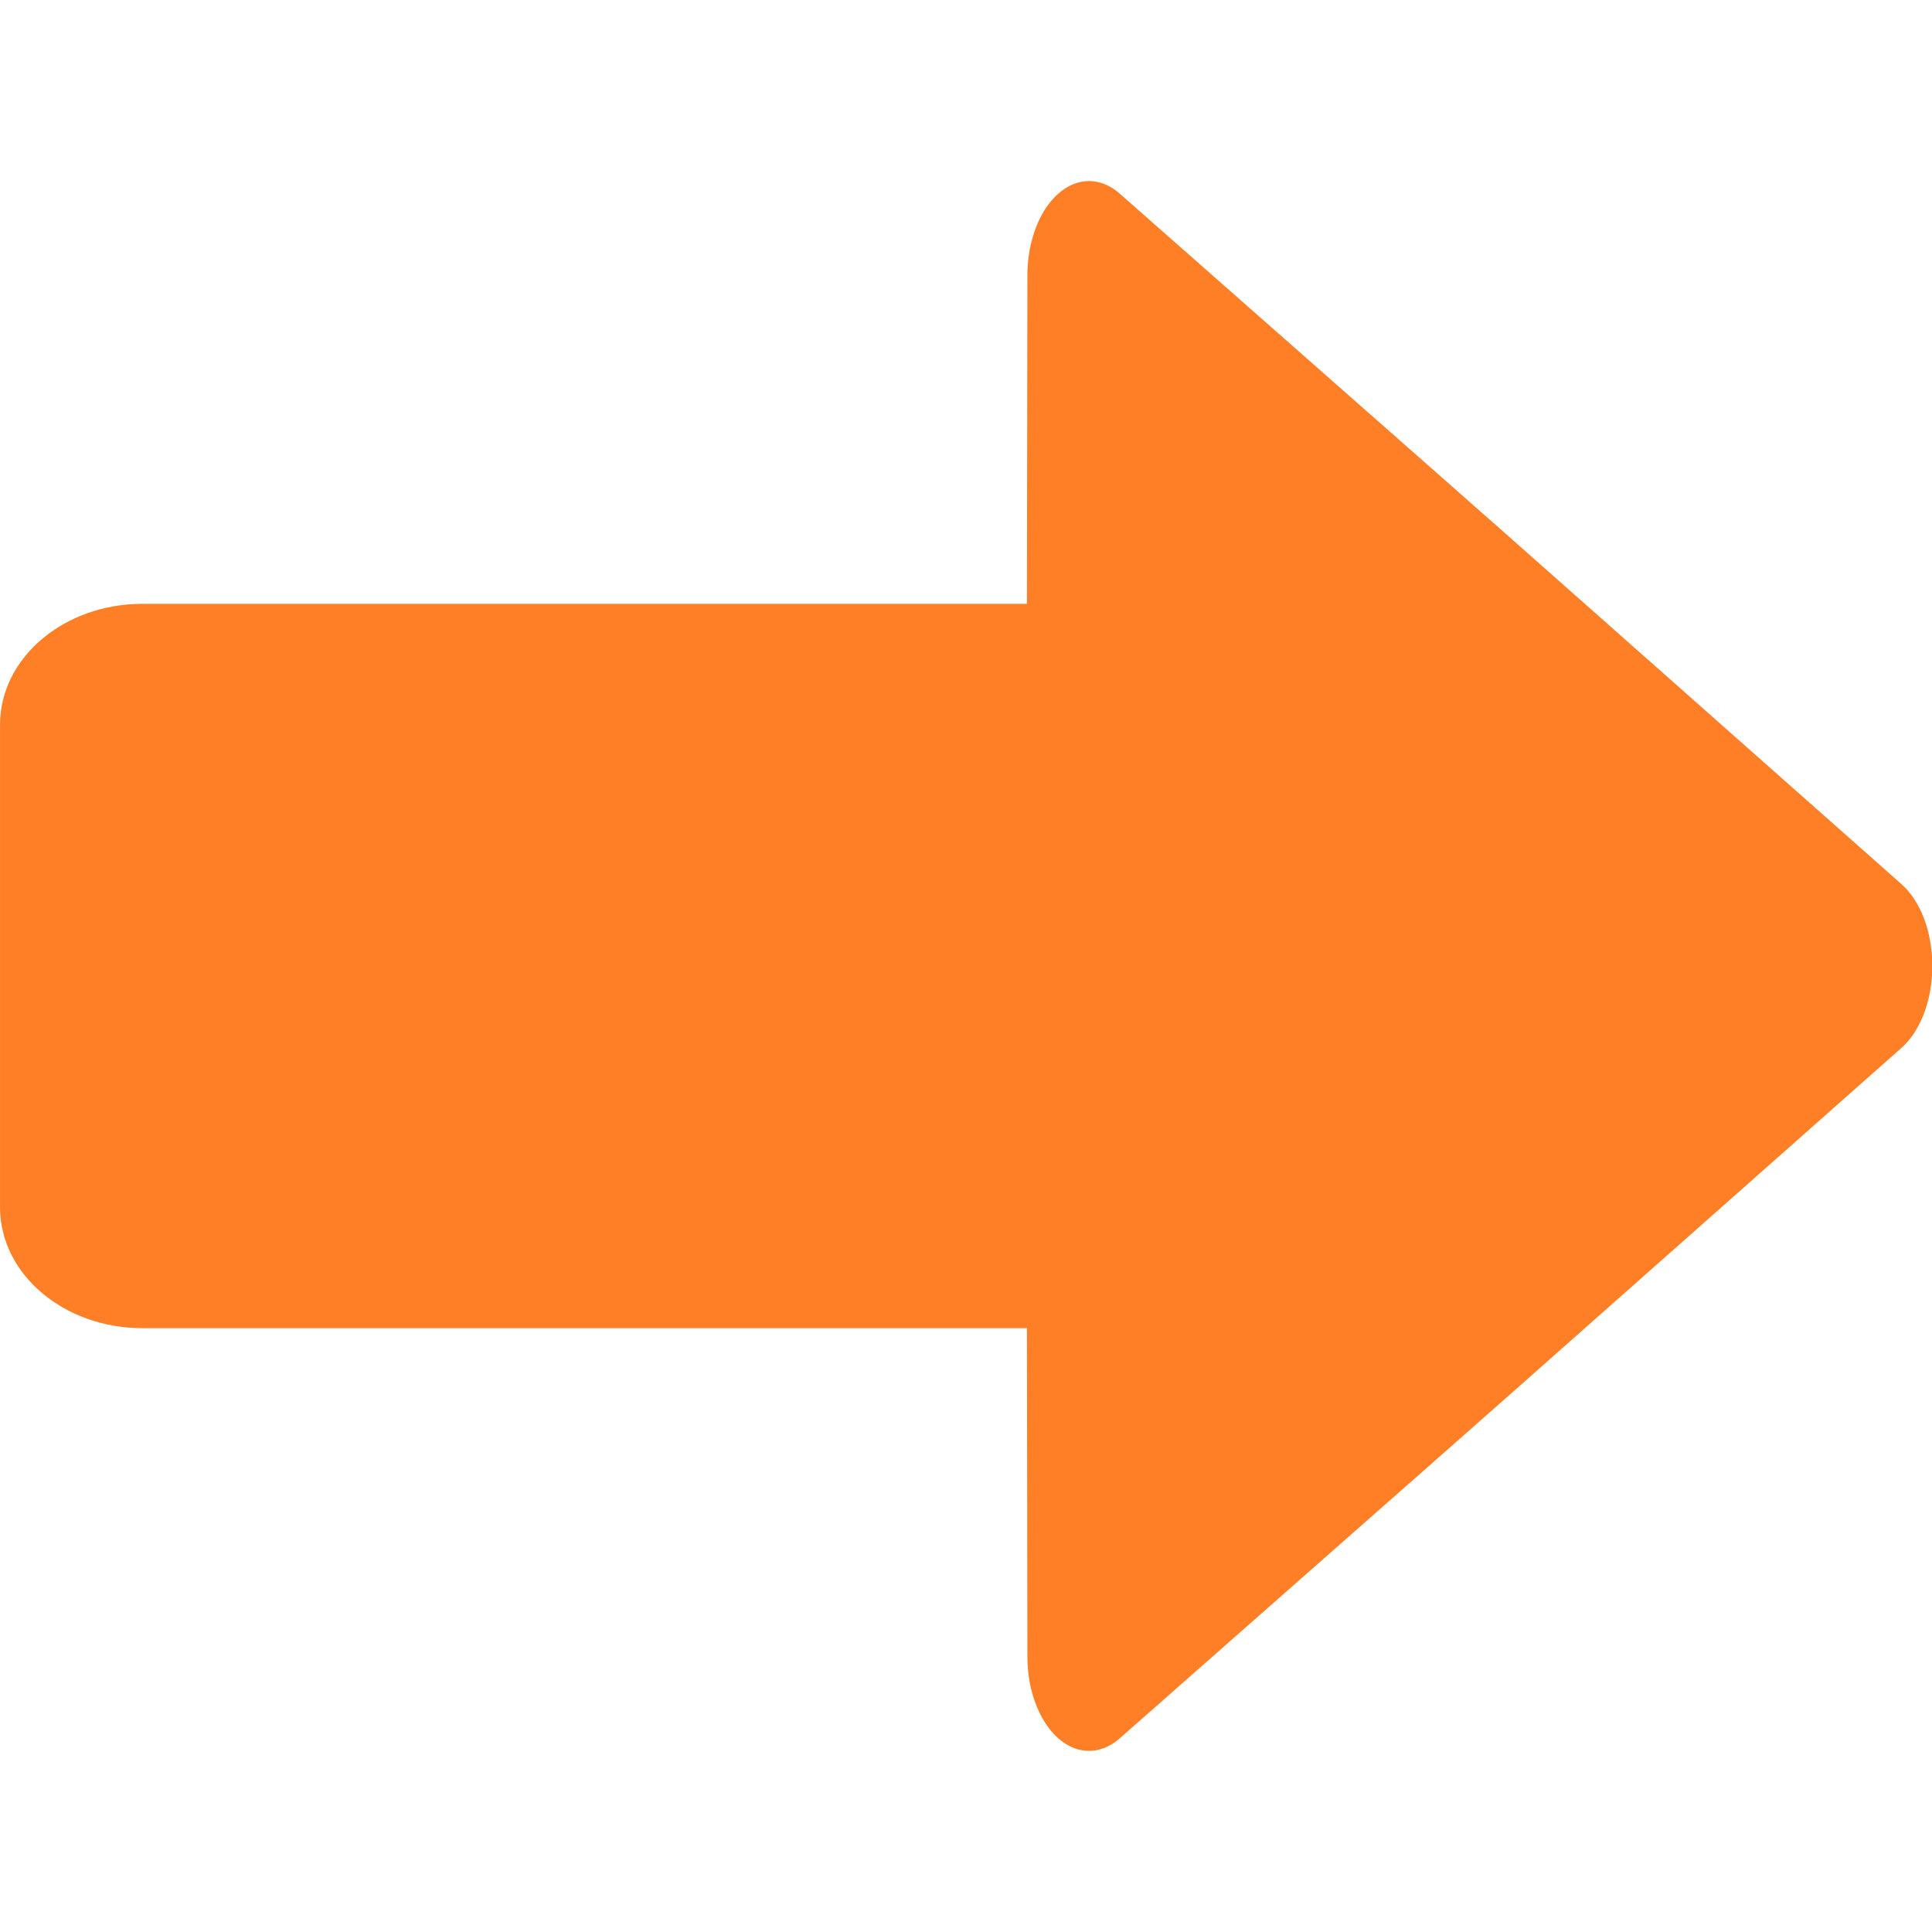
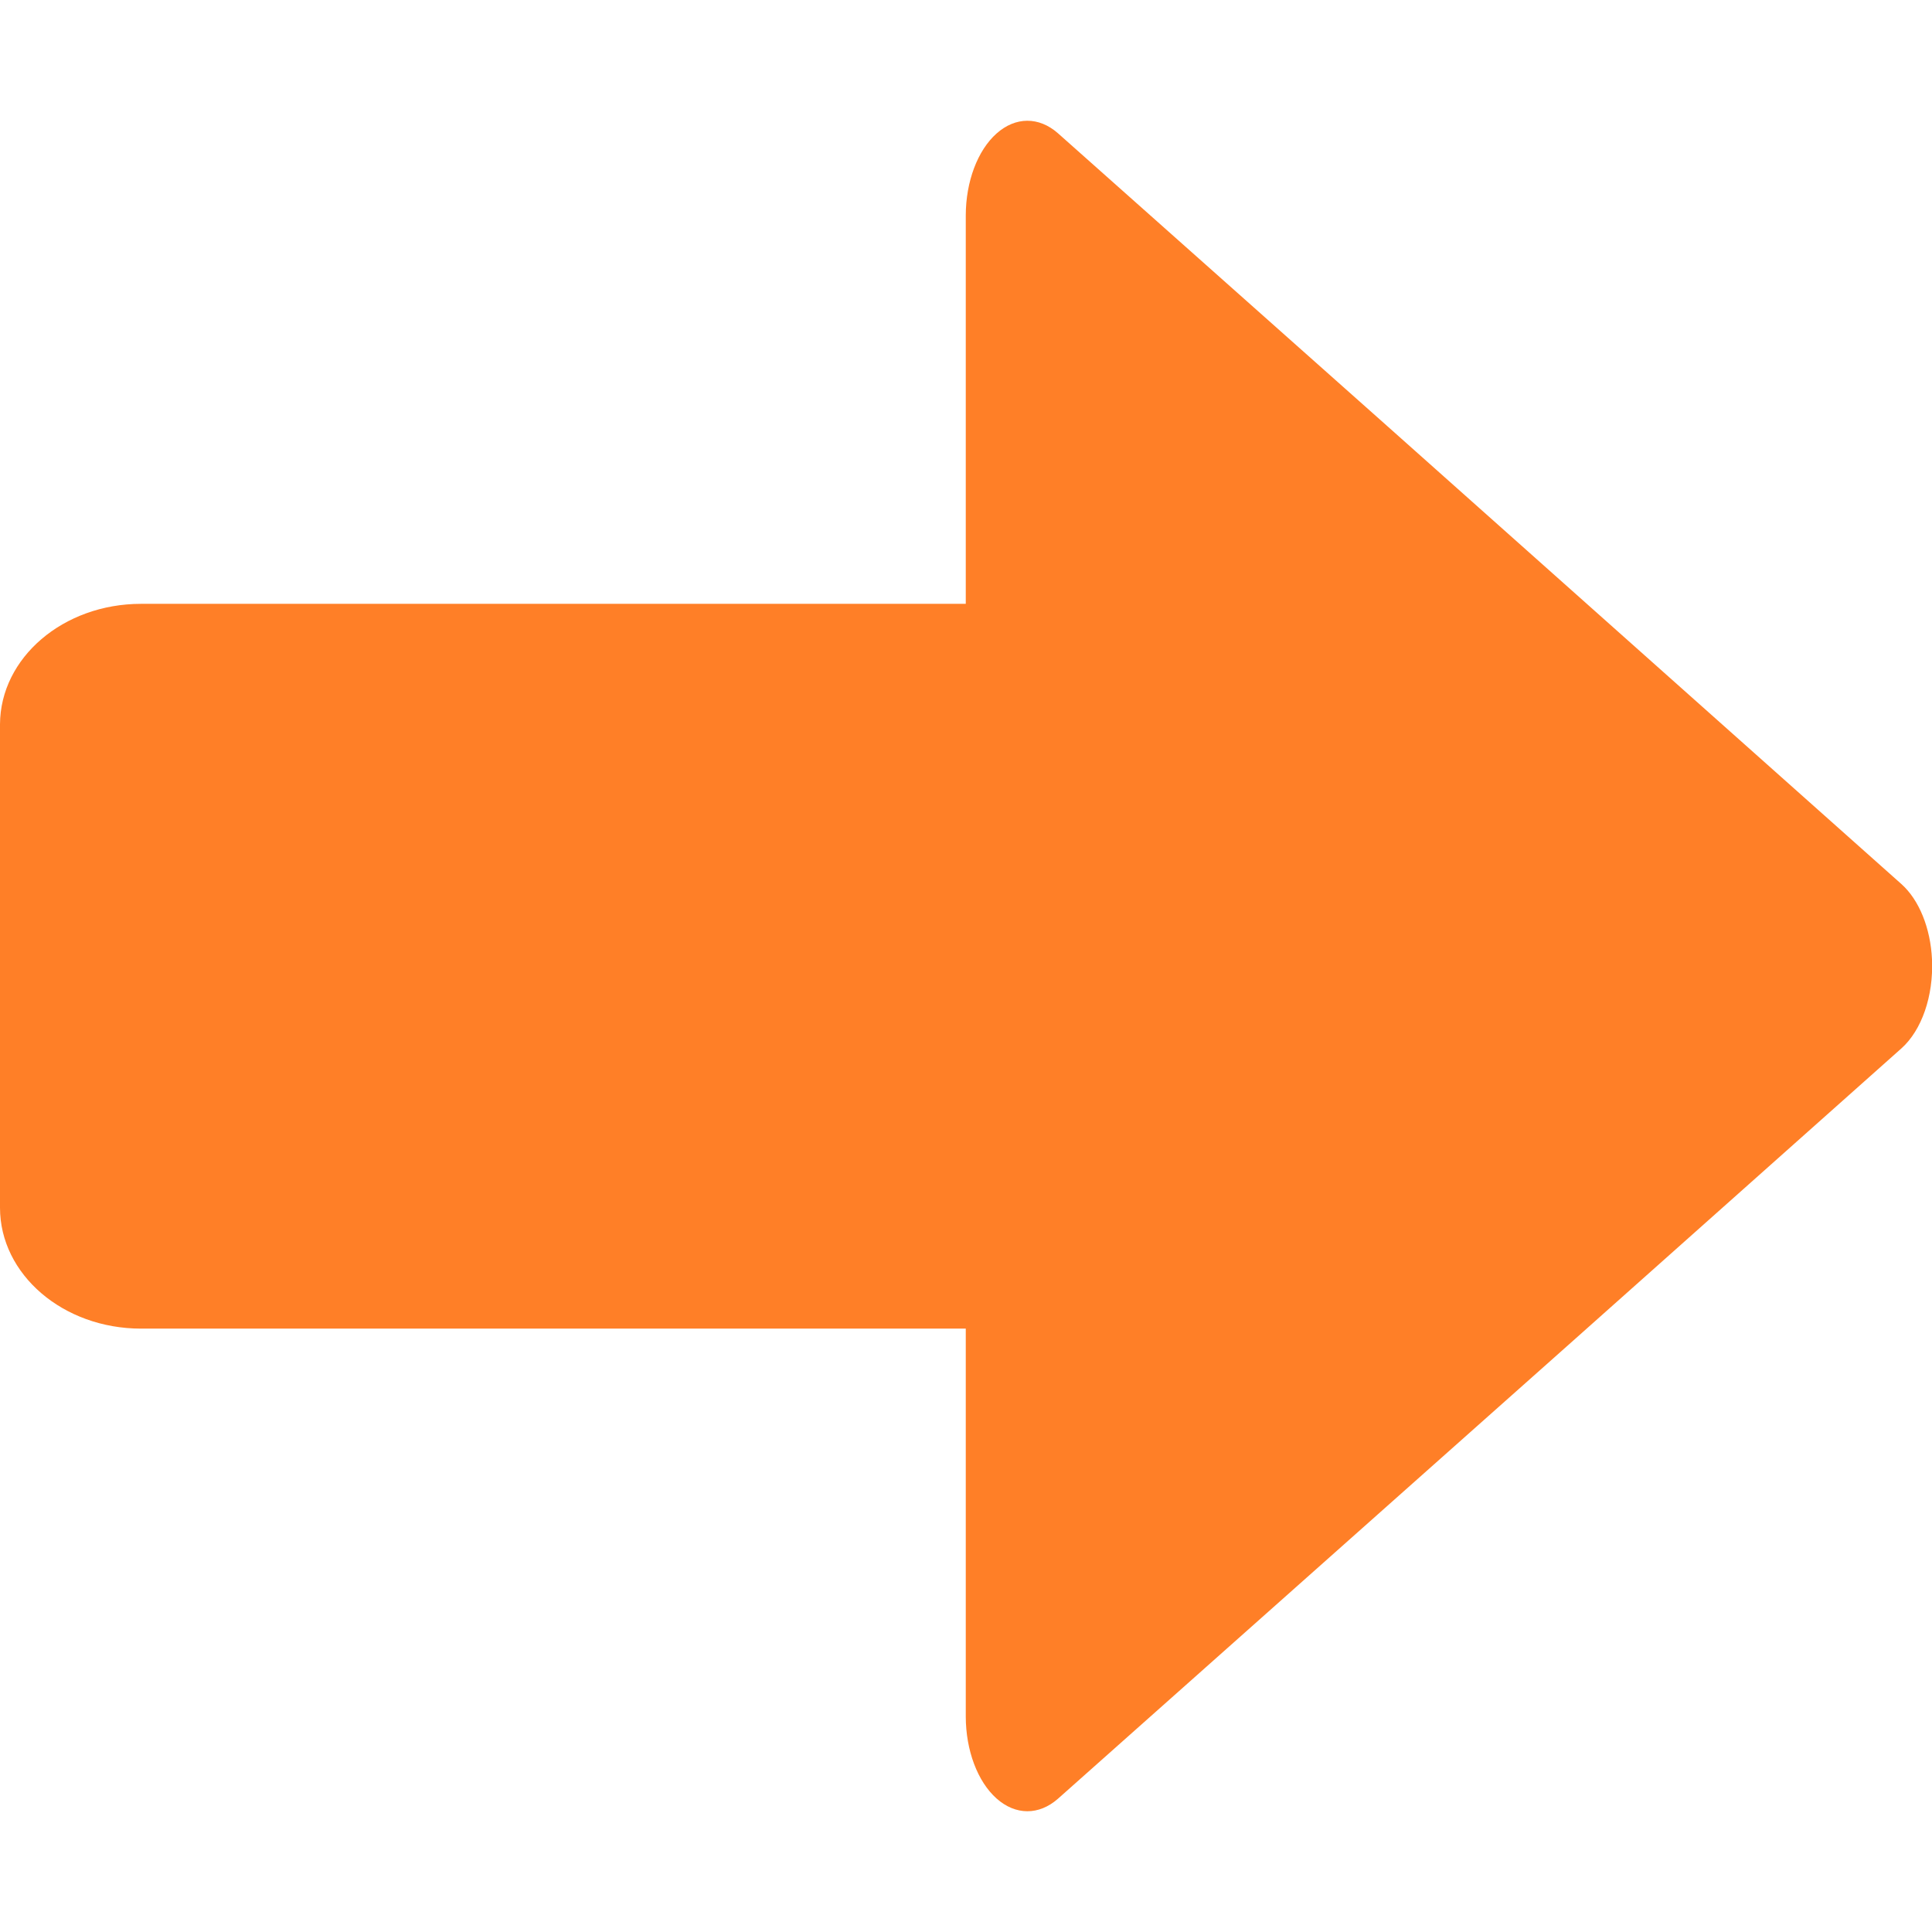
<svg xmlns="http://www.w3.org/2000/svg" width="16" height="16" viewBox="0 0 4.233 4.233" version="1.1" id="svg1" xml:space="preserve">
  <defs id="defs1" />
  <g id="layer1">
-     <path id="rect1" style="fill:#ff7f27;fill-opacity:1;fill-rule:evenodd;stroke-width:0.265" d="m 2.381,3.836 a 0.135,0.207 0 0 0 0.072,-0.027 L 3.108,3.232 A 147.406,225.551 0 0 0 3.512,2.875 L 4.166,2.296 a 0.135,0.207 0 0 0 0,-0.359 L 3.512,1.358 A 147.406,225.551 0 0 0 3.108,1.001 L 2.453,0.424 A 0.135,0.207 0 0 0 2.251,0.603 L 2.25,1.323 H 0.312 A 0.312,0.265 0 0 0 4.4793731e-5,1.587 V 2.646 A 0.312,0.265 0 0 0 0.312,2.91 H 2.25 l 0.001,0.719 a 0.135,0.207 0 0 0 0.13,0.207 z" />
+     <path id="rect2" style="fill:#ff7f27;fill-opacity:1;stroke:none;stroke-width:0.397;stroke-linecap:round;stroke-linejoin:round" d="M 4.233,2.102 A 0.135,0.208 0 0 0 4.166,1.937 L 3.04,0.934 2.318,0.292 a 0.135,0.208 0 0 0 -0.202,0.18 V 1.323 H 0.309 A 0.309,0.265 0 0 0 4.51461e-8,1.587 V 2.646 A 0.309,0.265 0 0 0 0.309,2.911 H 2.116 V 3.761 A 0.135,0.208 0 0 0 2.318,3.941 L 3.445,2.939 4.166,2.297 a 0.135,0.208 0 0 0 0.067,-0.194 z" />
  </g>
</svg>
